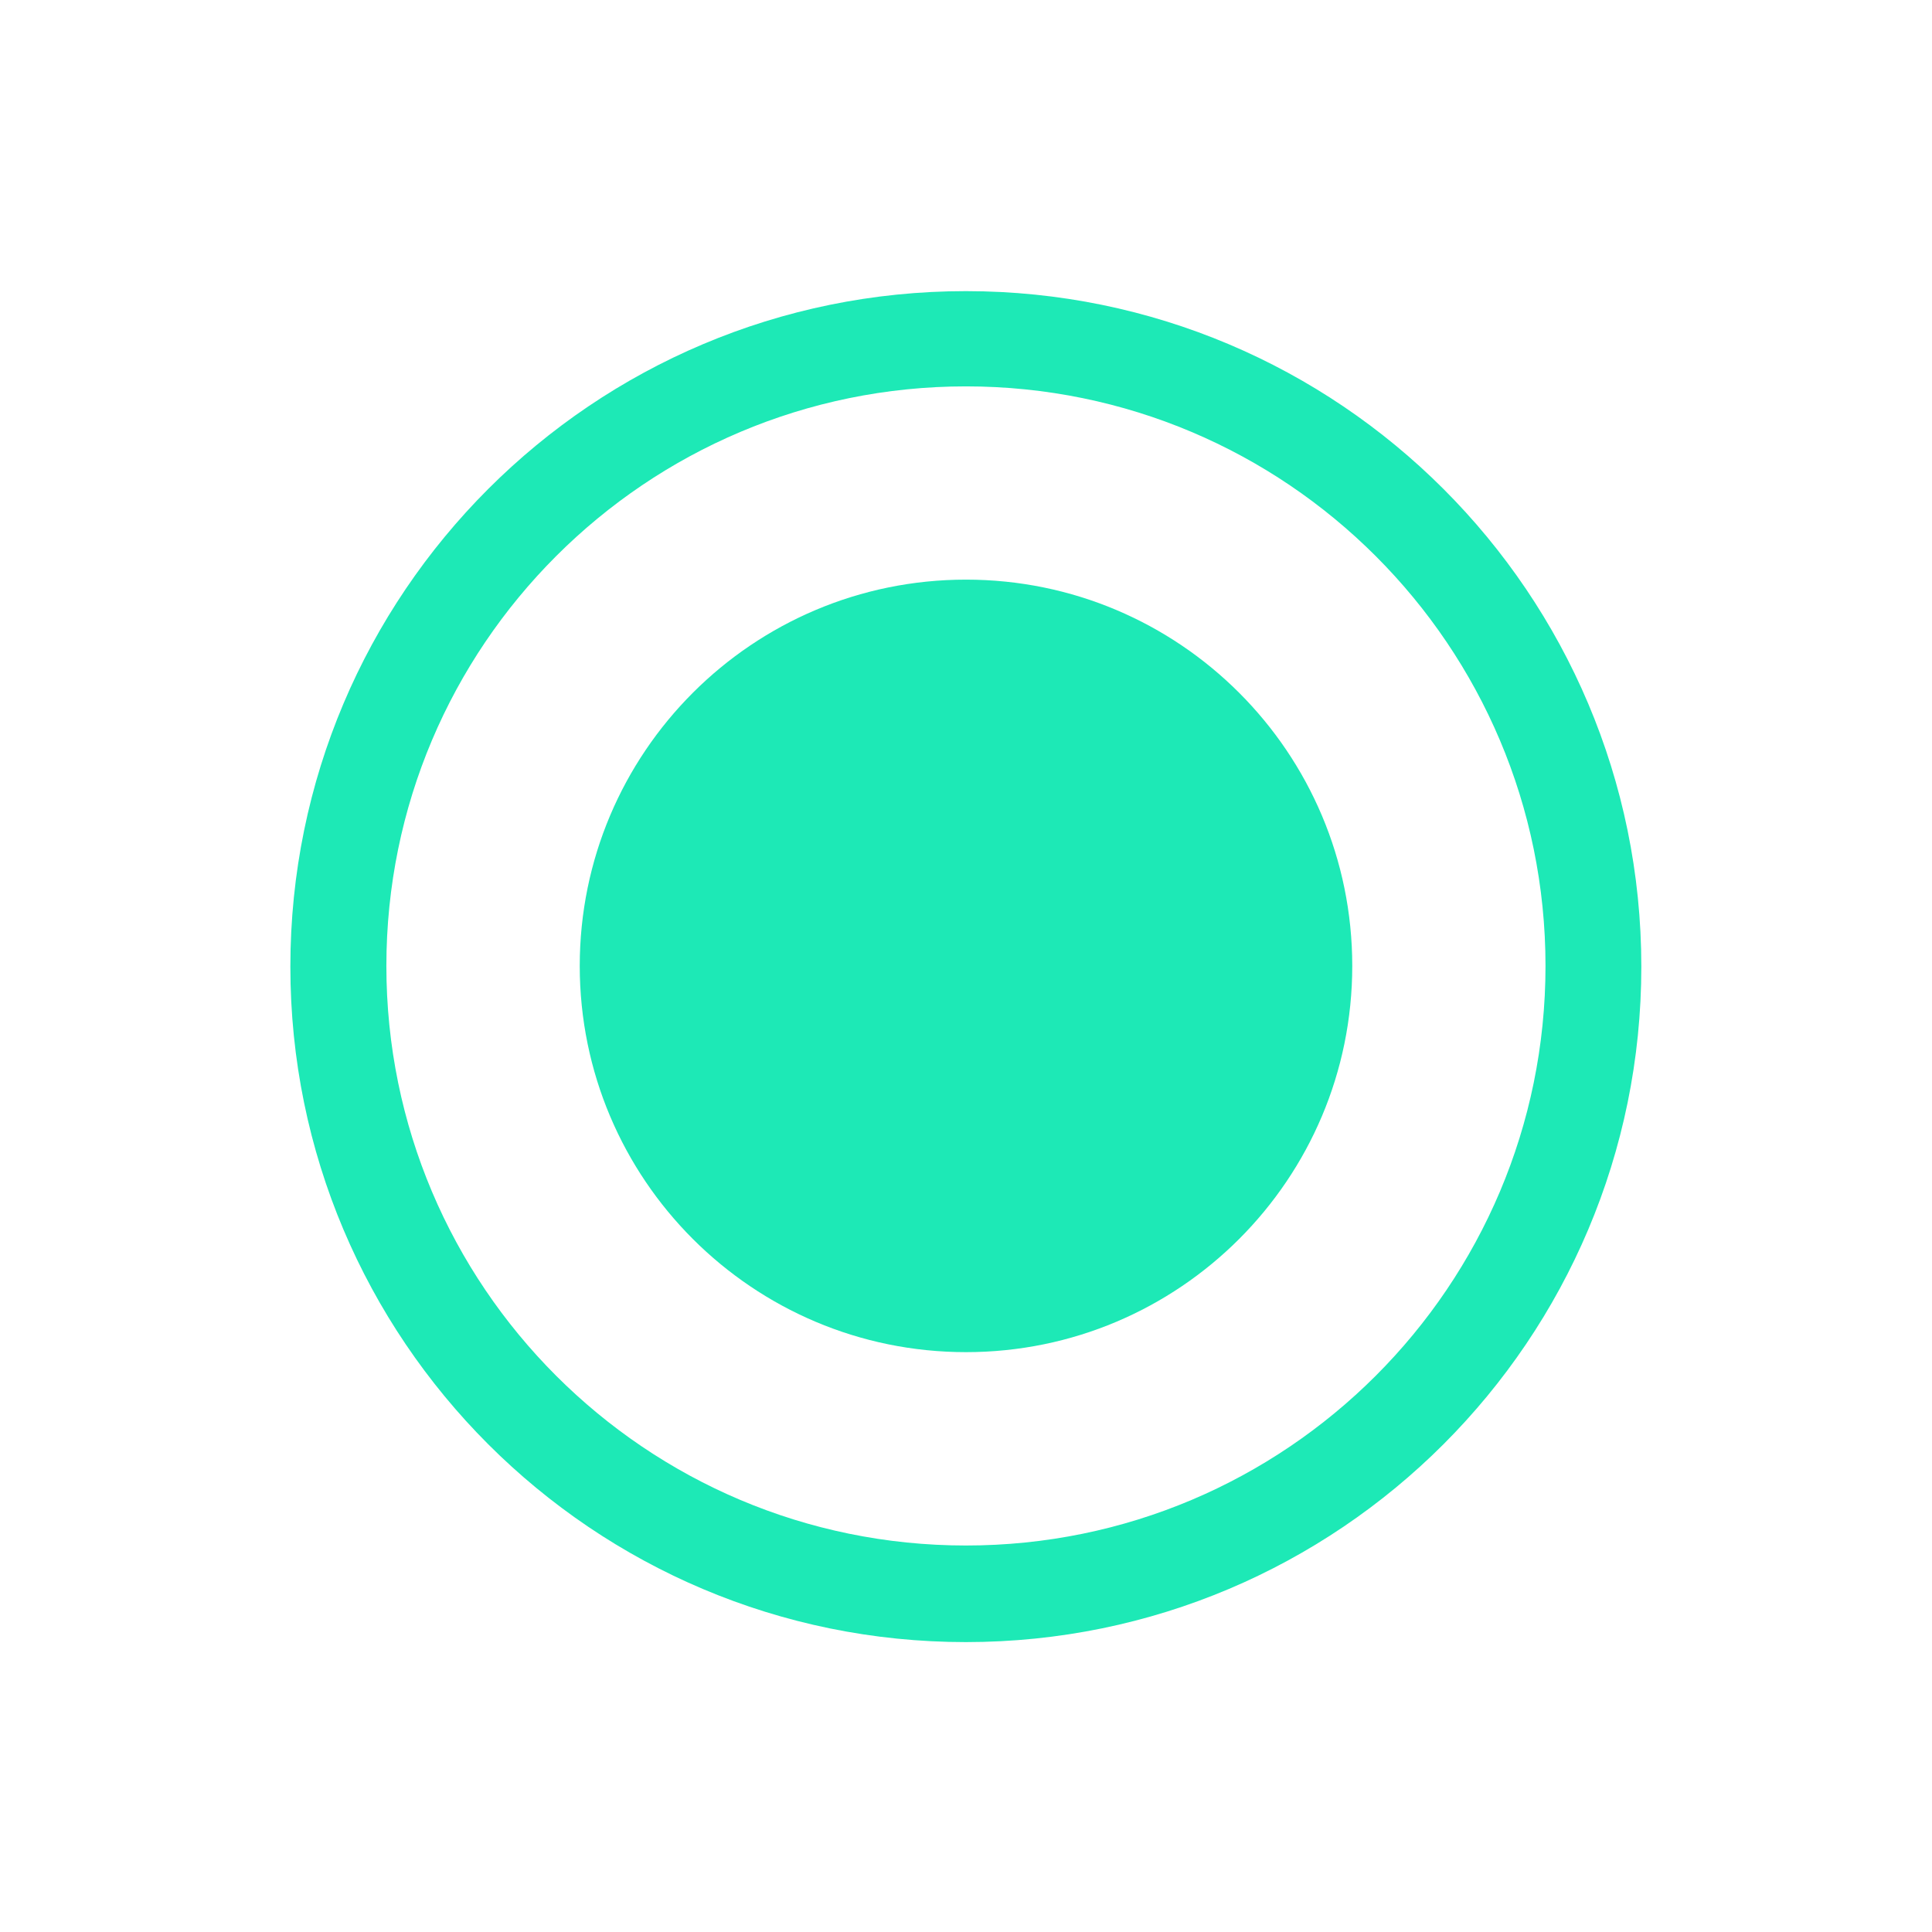
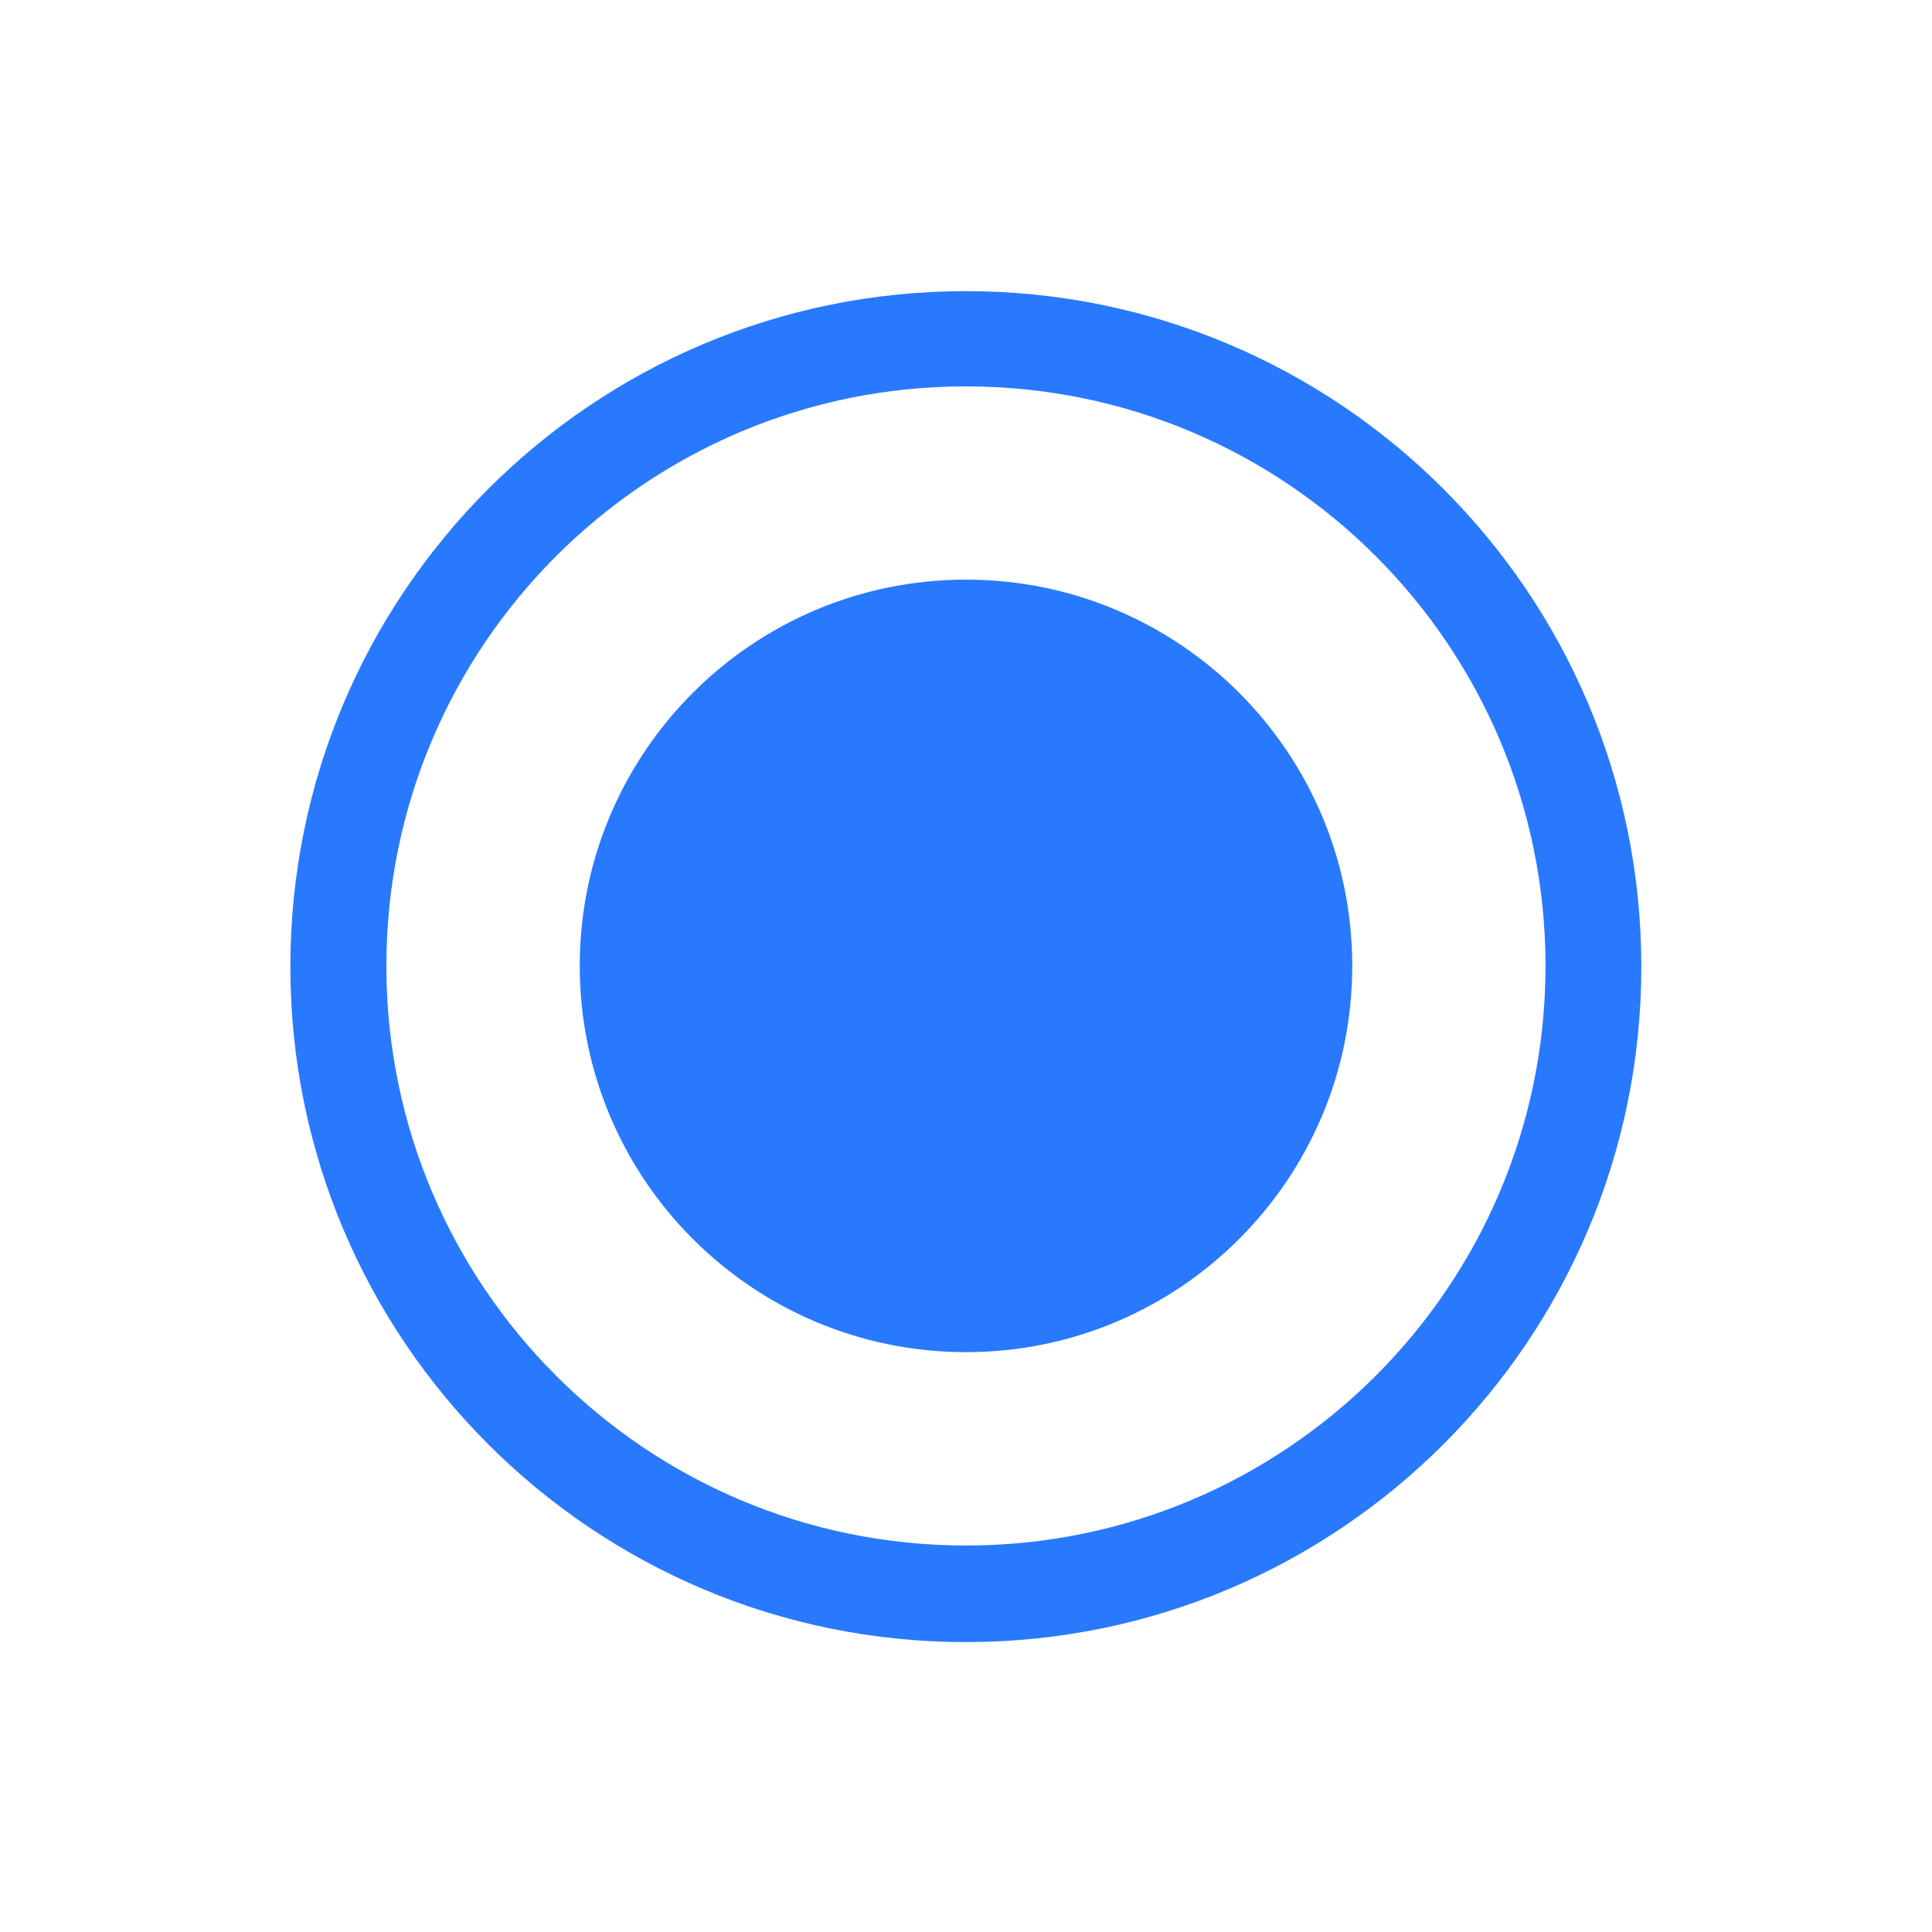
<svg xmlns="http://www.w3.org/2000/svg" width="20" height="20" viewBox="0 0 5.292 5.292" version="1.1" id="svg8">
  <defs id="defs2" />
  <g id="layer1" transform="translate(0,-291.7083)">
    <g id="g847" transform="matrix(0.05207439,0,0,0.05207453,-0.9012516,282.412)">
      <g id="g851">
        <g id="g1059" transform="matrix(1.998622,0,0,1.998619,17.32448,-313.5231)">
          <path style="opacity:1;fill:none;fill-opacity:0.494;stroke:#ffffff00;stroke-width:0.07;stroke-linecap:round;stroke-linejoin:round;stroke-miterlimit:4;stroke-dasharray:none;stroke-dashoffset:0;stroke-opacity:1;paint-order:stroke fill markers" d="M 25.4,271.6 -8.0000008e-7,246.2 H 50.8 Z" id="path883" />
          <path id="path880" d="m 25.4,271.6 25.4,25.4 H 0 Z" style="opacity:1;fill:none;fill-opacity:0.494;stroke:#ffffff00;stroke-width:0.07;stroke-linecap:round;stroke-linejoin:round;stroke-miterlimit:4;stroke-dasharray:none;stroke-dashoffset:0;stroke-opacity:1;paint-order:stroke fill markers" />
          <rect ry="5.053" y="253.849" x="7.649" height="35.529" width="35.529" id="rect870" style="opacity:1;fill:none;fill-opacity:0.494;stroke:#ffffff00;stroke-width:0.062;stroke-linecap:round;stroke-linejoin:round;stroke-miterlimit:4;stroke-dasharray:none;stroke-dashoffset:0;stroke-opacity:1;paint-order:stroke fill markers" />
          <circle r="25.397" cy="271.6" cx="25.4" id="path872" style="opacity:1;fill:none;fill-opacity:0.494;stroke:#ffffff00;stroke-width:0.076;stroke-linecap:round;stroke-linejoin:round;stroke-miterlimit:4;stroke-dasharray:none;stroke-dashoffset:0;stroke-opacity:1;paint-order:stroke fill markers" />
          <circle transform="rotate(-45)" cx="-174.09" cy="210.011" r="12.656" id="path876" style="opacity:1;fill:none;fill-opacity:0.494;stroke:#ffffff00;stroke-width:0.074;stroke-linecap:round;stroke-linejoin:round;stroke-miterlimit:4;stroke-dasharray:none;stroke-dashoffset:0;stroke-opacity:1;paint-order:stroke fill markers" />
          <path id="path904" d="m 25.4,271.6 -25.4,25.4 v -50.8 z" style="opacity:1;fill:none;fill-opacity:0.494;stroke:#ffffff00;stroke-width:0.07;stroke-linecap:round;stroke-linejoin:round;stroke-miterlimit:4;stroke-dasharray:none;stroke-dashoffset:0;stroke-opacity:1;paint-order:stroke fill markers" />
          <path style="opacity:1;fill:none;fill-opacity:0.494;stroke:#ffffff00;stroke-width:0.07;stroke-linecap:round;stroke-linejoin:round;stroke-miterlimit:4;stroke-dasharray:none;stroke-dashoffset:0;stroke-opacity:1;paint-order:stroke fill markers" d="m 25.4,271.6 25.4,-25.4 v 50.8 z" id="path906" />
          <rect ry="5.051" y="256.393" x="2.566" height="30.44" width="45.694" id="rect837" style="opacity:1;fill:none;fill-opacity:0.494;stroke:#ffffff00;stroke-width:0.066;stroke-linecap:round;stroke-linejoin:round;stroke-miterlimit:4;stroke-dasharray:none;stroke-dashoffset:0;stroke-opacity:1;paint-order:stroke fill markers" />
          <rect style="opacity:1;fill:none;fill-opacity:0.494;stroke:#ffffff00;stroke-width:0.066;stroke-linecap:round;stroke-linejoin:round;stroke-miterlimit:4;stroke-dasharray:none;stroke-dashoffset:0;stroke-opacity:1;paint-order:stroke fill markers" id="rect831" width="45.694" height="30.441" x="248.766" y="-40.633" ry="5.051" transform="rotate(90)" />
        </g>
      </g>
    </g>
    <path style="opacity:1;fill:#ffc107;fill-opacity:1;stroke:none;stroke-width:0.386;stroke-miterlimit:4;stroke-dasharray:none;stroke-opacity:1" d="m 50.206,401.677 c 110.217,0.713 55.109,0.356 0,0 z" id="rect997" />
-     <path style="opacity:1;fill:#1de9b6;fill-opacity:1;stroke:none;stroke-width:2.101;stroke-linecap:round;stroke-linejoin:round;stroke-miterlimit:4;stroke-dasharray:none;stroke-dashoffset:0;stroke-opacity:1;paint-order:stroke fill markers" d="M 10,3.014 A 6.993,6.993 0 0 0 3.006,10.006 6.993,6.993 0 0 0 10,17 6.993,6.993 0 0 0 16.992,10.006 6.993,6.993 0 0 0 10,3.014 Z M 10,4 a 6,6 0 0 1 6,6 6,6 0 0 1 -6,6 6,6 0 0 1 -6,-6 6,6 0 0 1 6,-6 z" transform="matrix(0.2645833,0,0,0.2645833,0,291.7083)" id="path826" />
-     <circle style="opacity:1;fill:#1de9b6;fill-opacity:1;stroke:none;stroke-width:0.318;stroke-linecap:round;stroke-linejoin:round;stroke-miterlimit:4;stroke-dasharray:none;stroke-dashoffset:0;stroke-opacity:1;paint-order:stroke fill markers" id="circle830" cx="2.646" cy="294.354" r="1.058" />
+     <path style="opacity:1;fill:#2979ff;fill-opacity:1;stroke:none;stroke-width:2.101;stroke-linecap:round;stroke-linejoin:round;stroke-miterlimit:4;stroke-dasharray:none;stroke-dashoffset:0;stroke-opacity:1;paint-order:stroke fill markers" d="M 10,3.014 A 6.993,6.993 0 0 0 3.006,10.006 6.993,6.993 0 0 0 10,17 6.993,6.993 0 0 0 16.992,10.006 6.993,6.993 0 0 0 10,3.014 Z M 10,4 a 6,6 0 0 1 6,6 6,6 0 0 1 -6,6 6,6 0 0 1 -6,-6 6,6 0 0 1 6,-6 z" transform="matrix(0.2645833,0,0,0.2645833,0,291.7083)" id="path826" />
+     <circle style="opacity:1;fill:#2979ff;fill-opacity:1;stroke:none;stroke-width:0.318;stroke-linecap:round;stroke-linejoin:round;stroke-miterlimit:4;stroke-dasharray:none;stroke-dashoffset:0;stroke-opacity:1;paint-order:stroke fill markers" id="circle830" cx="2.646" cy="294.354" r="1.058" />
  </g>
</svg>
